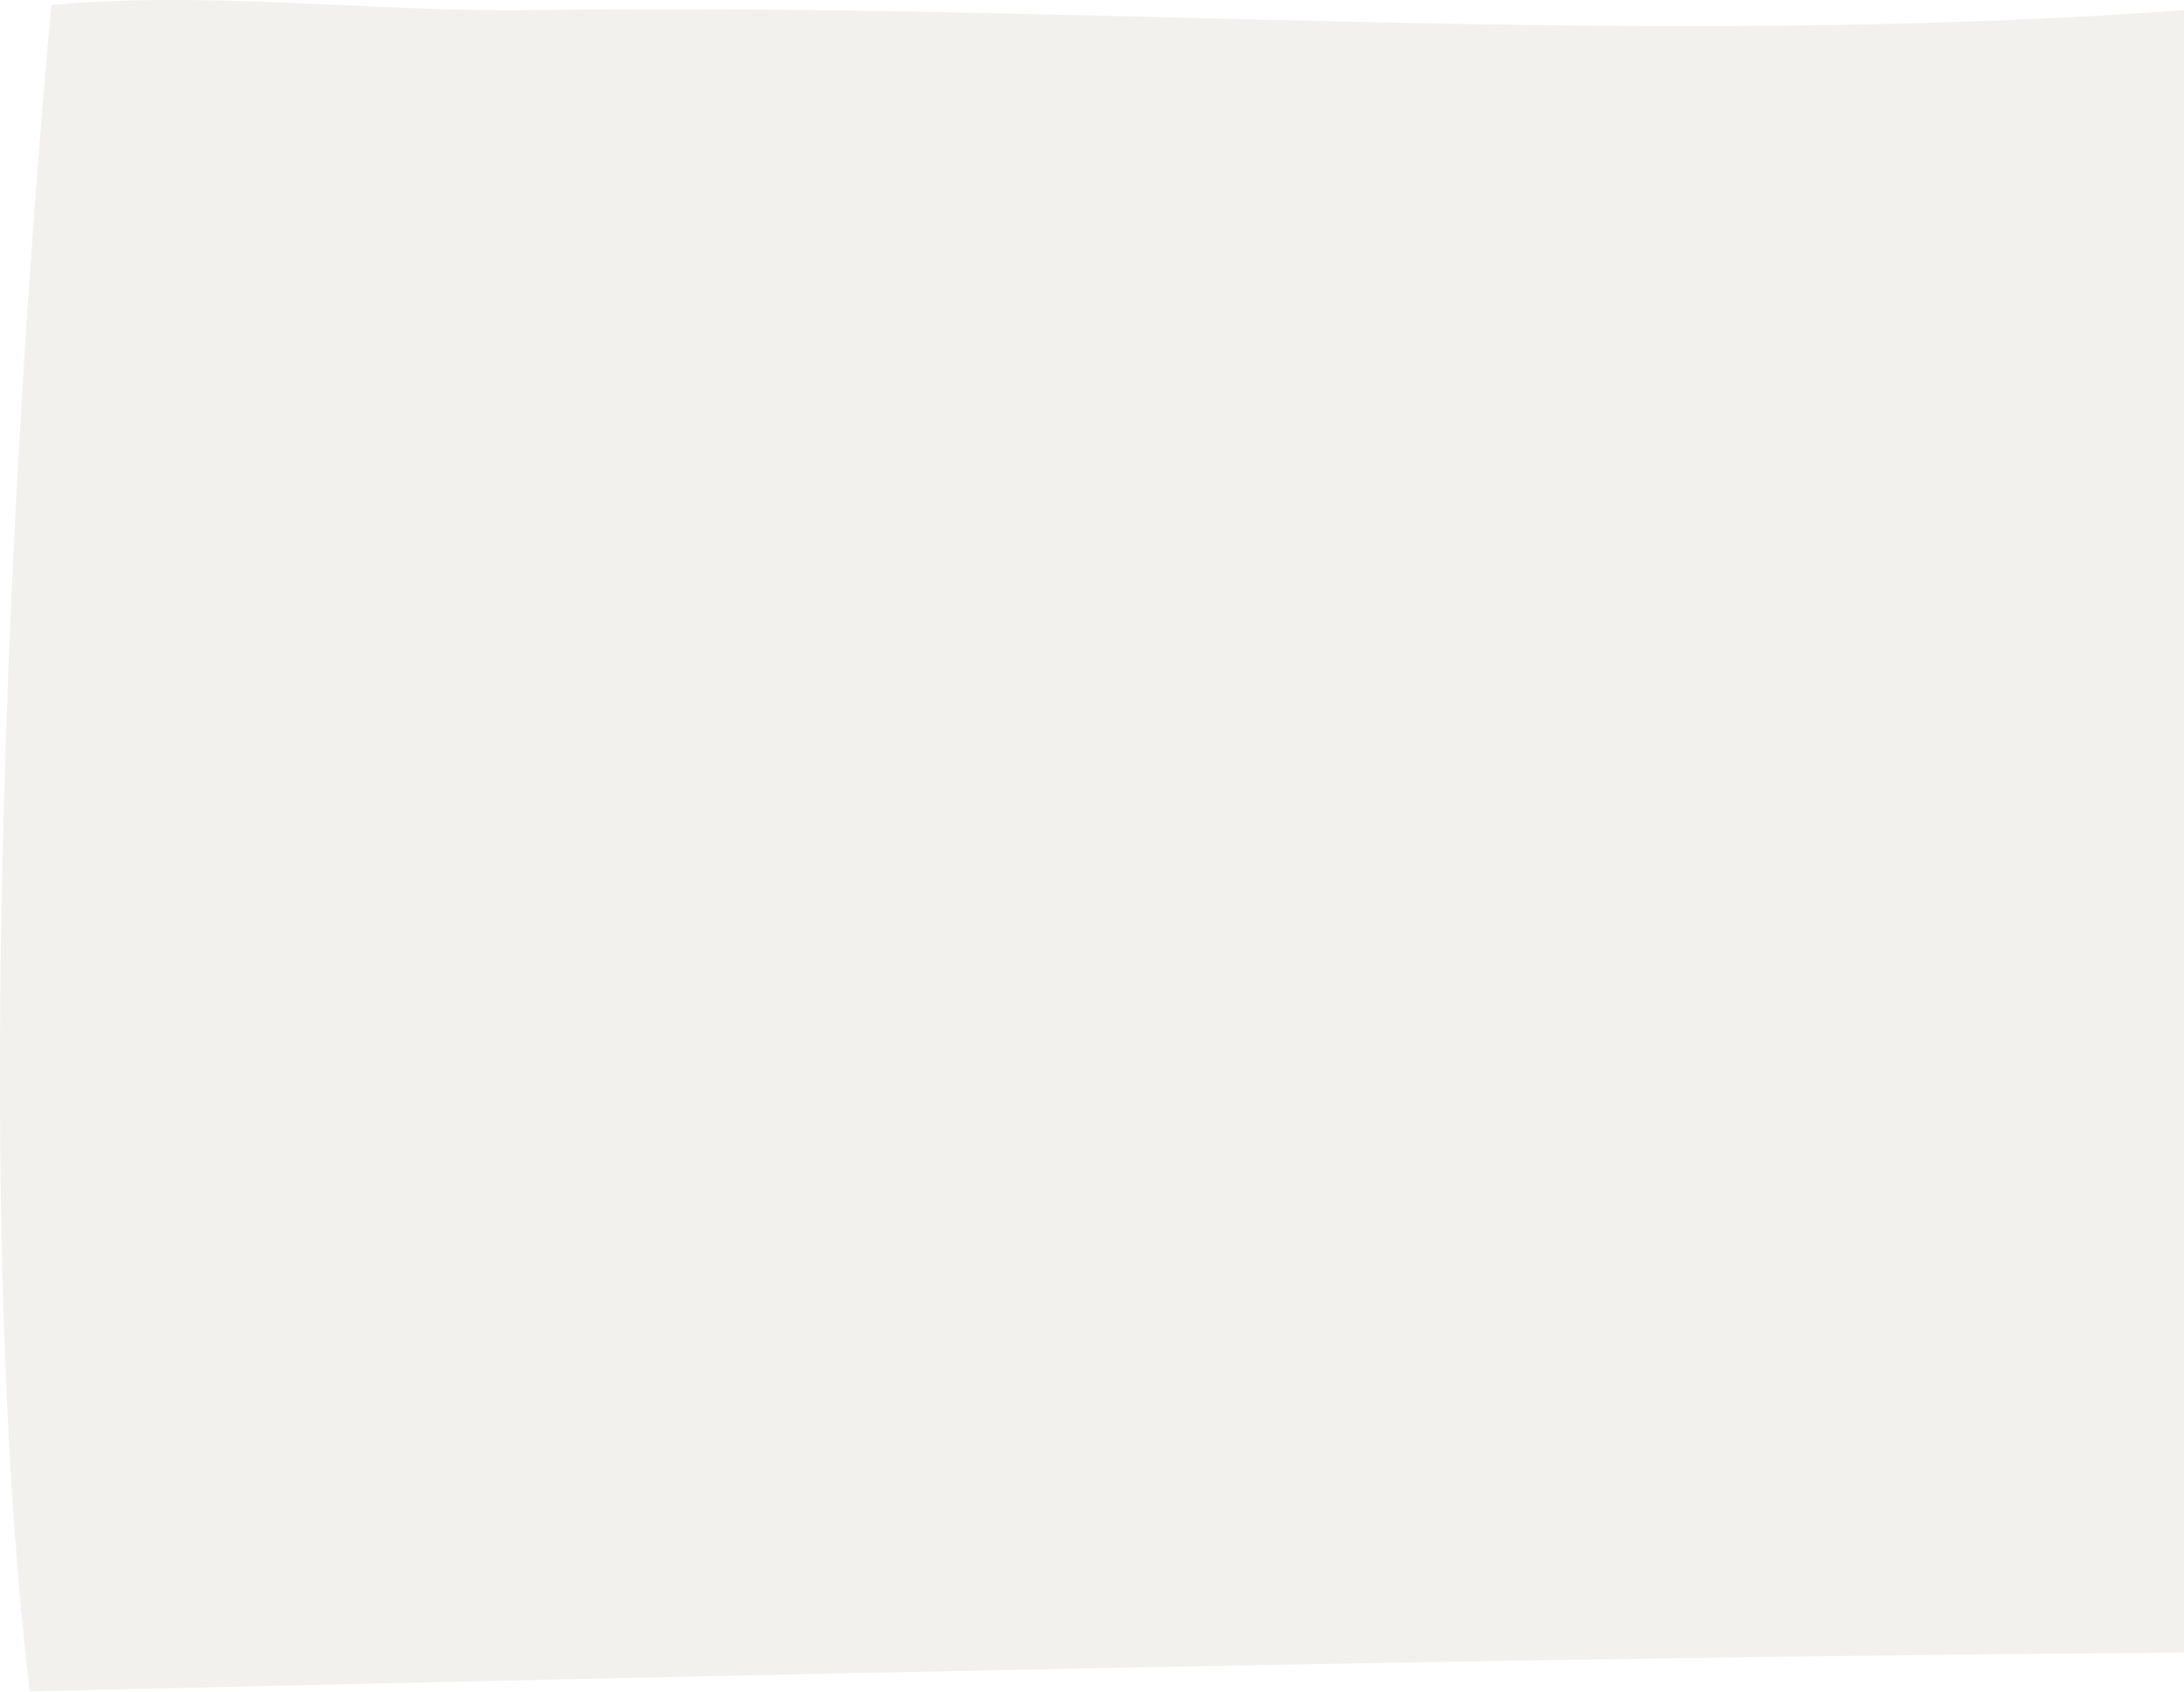
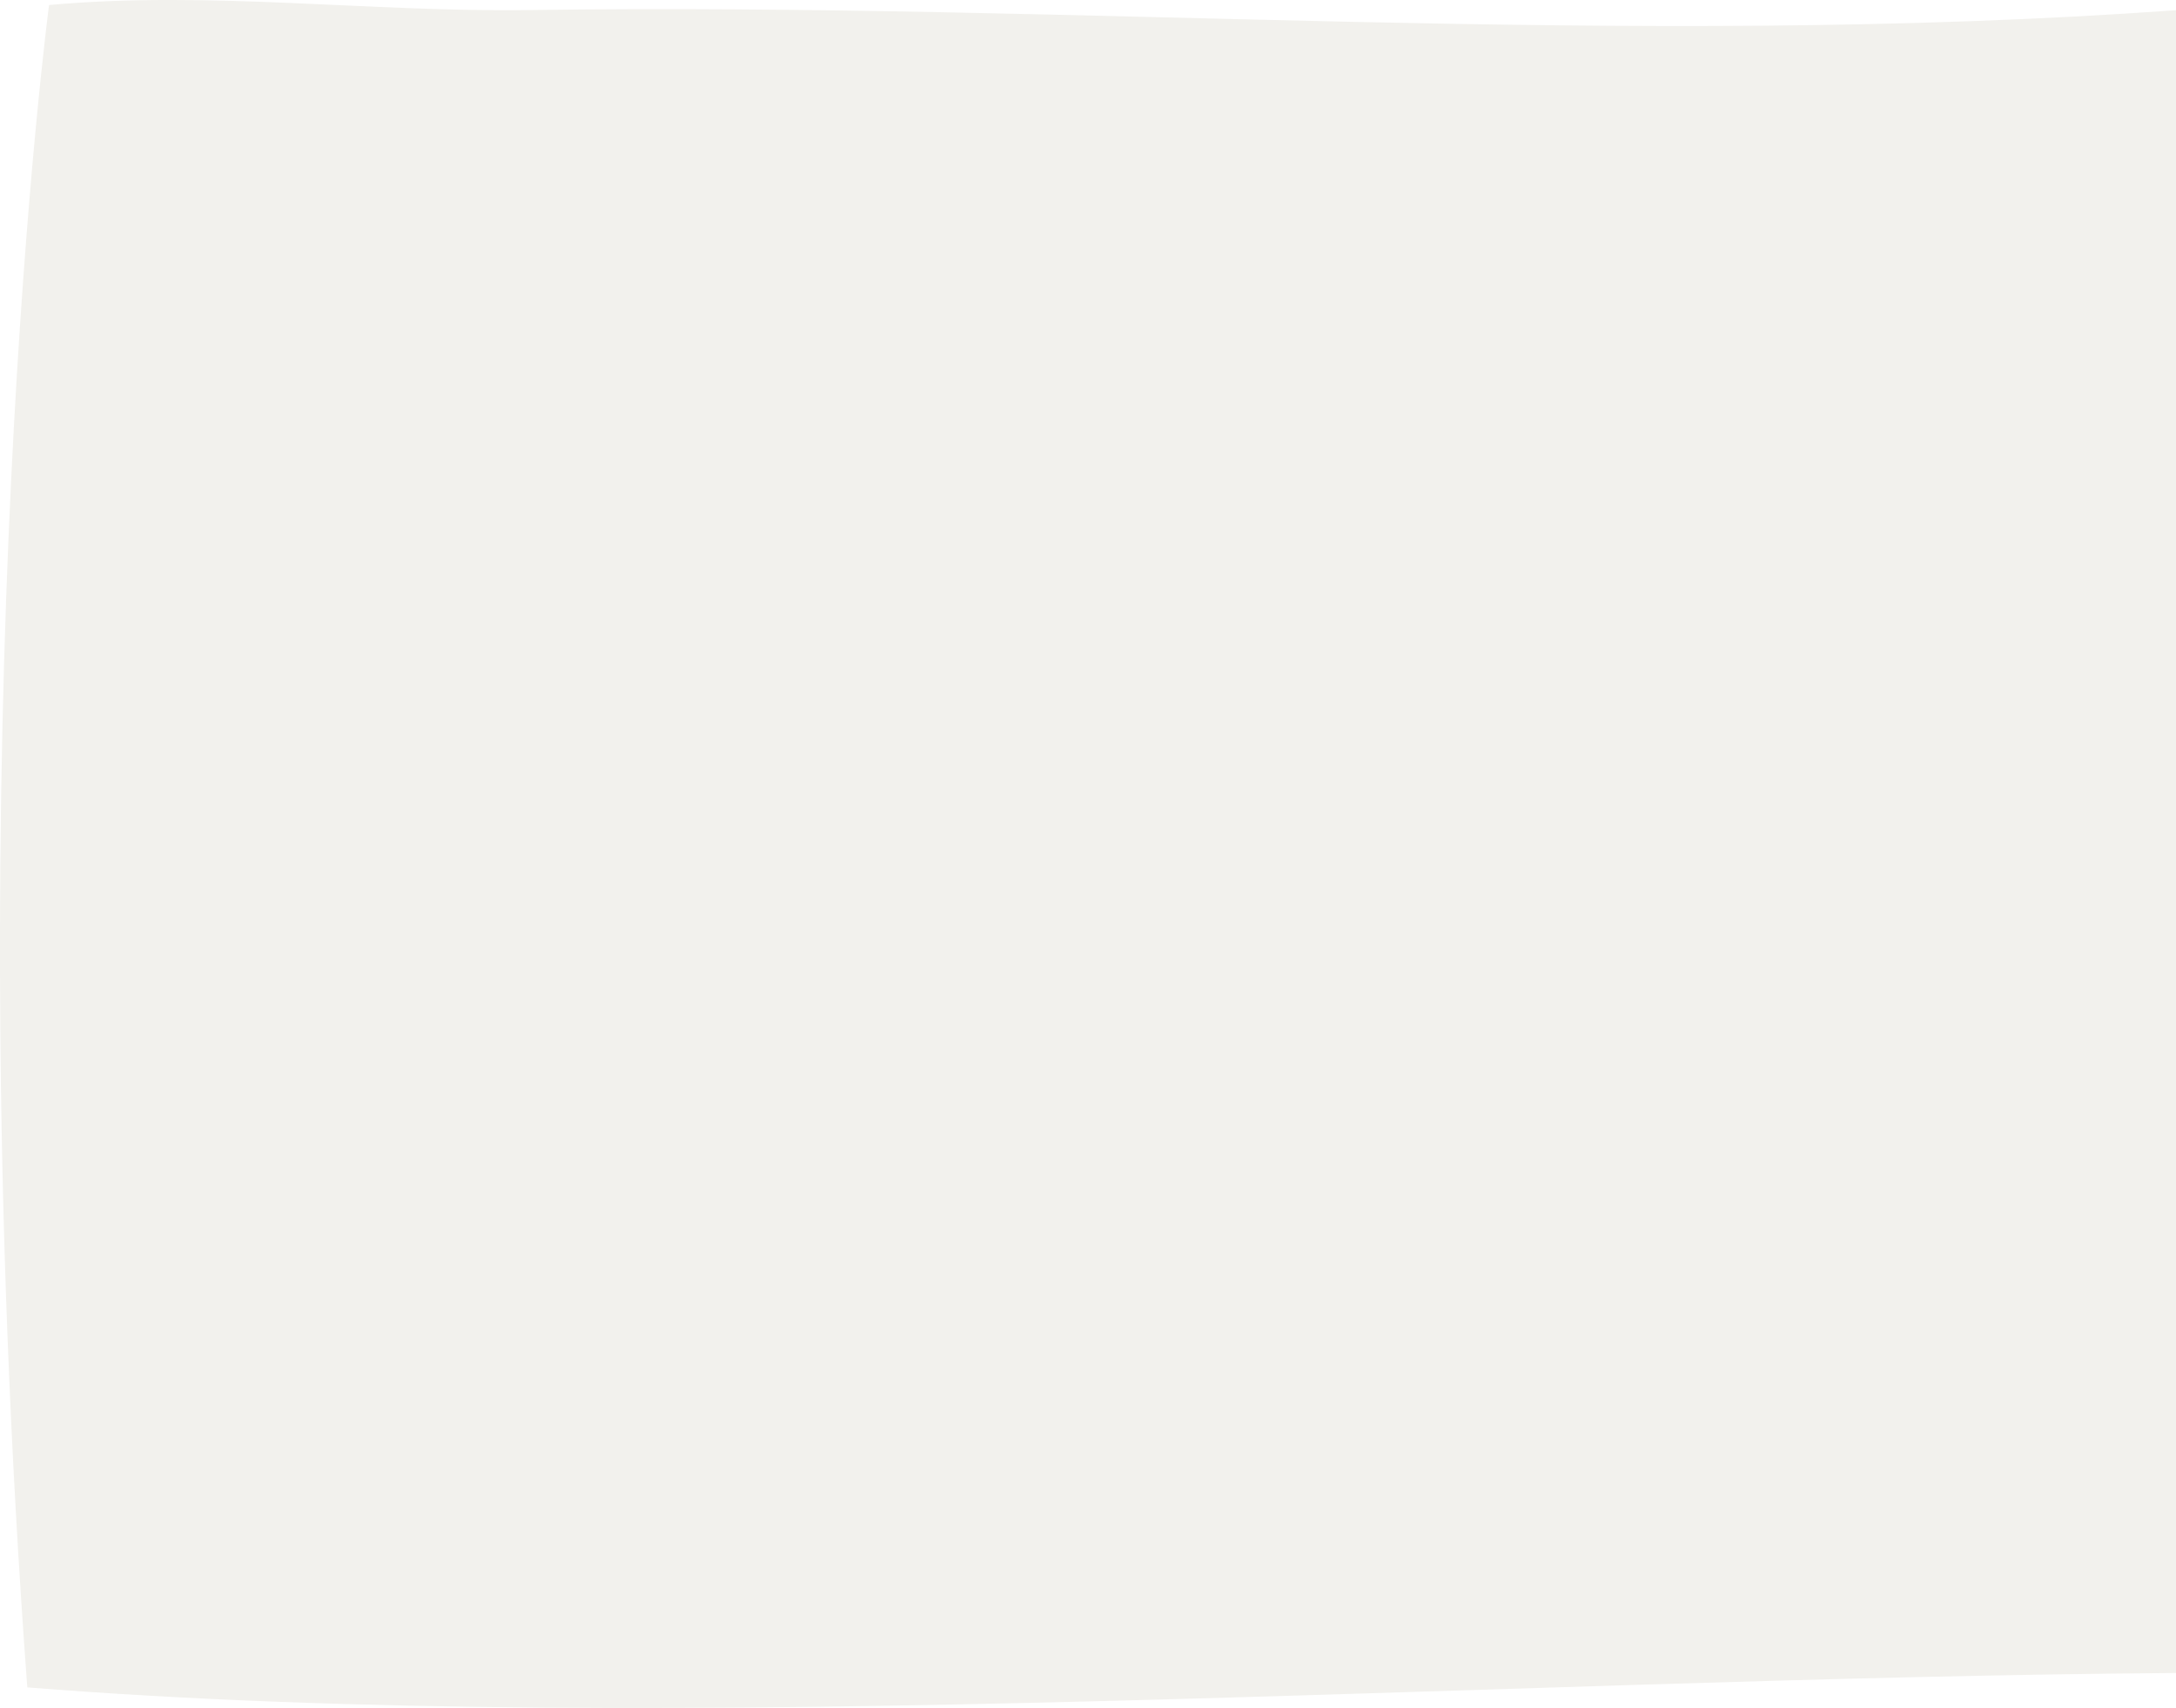
- <svg xmlns="http://www.w3.org/2000/svg" id="Layer_2" viewBox="0 0 260.25 201.57" preserveAspectRatio="none">
+ <svg xmlns="http://www.w3.org/2000/svg" id="Layer_2" viewBox="0 0 259.98 204.03">
  <defs>
    <style>.cls-1{fill:#f2f1ed;}</style>
  </defs>
  <g id="Layer_1-2">
-     <path class="cls-1" d="m6.13.6c19.09-1.74,38.28.87,57.45.6,65.88-.95,131.26,4.72,196.67.02v195.72c-80.91.58-175.82,2.78-256.72,4.63C-5.73,122.06,6.13.6,6.13.6Z" />
+     <path class="cls-1" d="m5.86.6c19.09-1.74,38.28.87,57.45.6,65.88-.95,131.26,4.72,196.67.02v198.63c-80.91.58-179.3,7.89-256.72,1.72C-5.37,85.28,5.86.6,5.86.6Z" />
  </g>
</svg>
